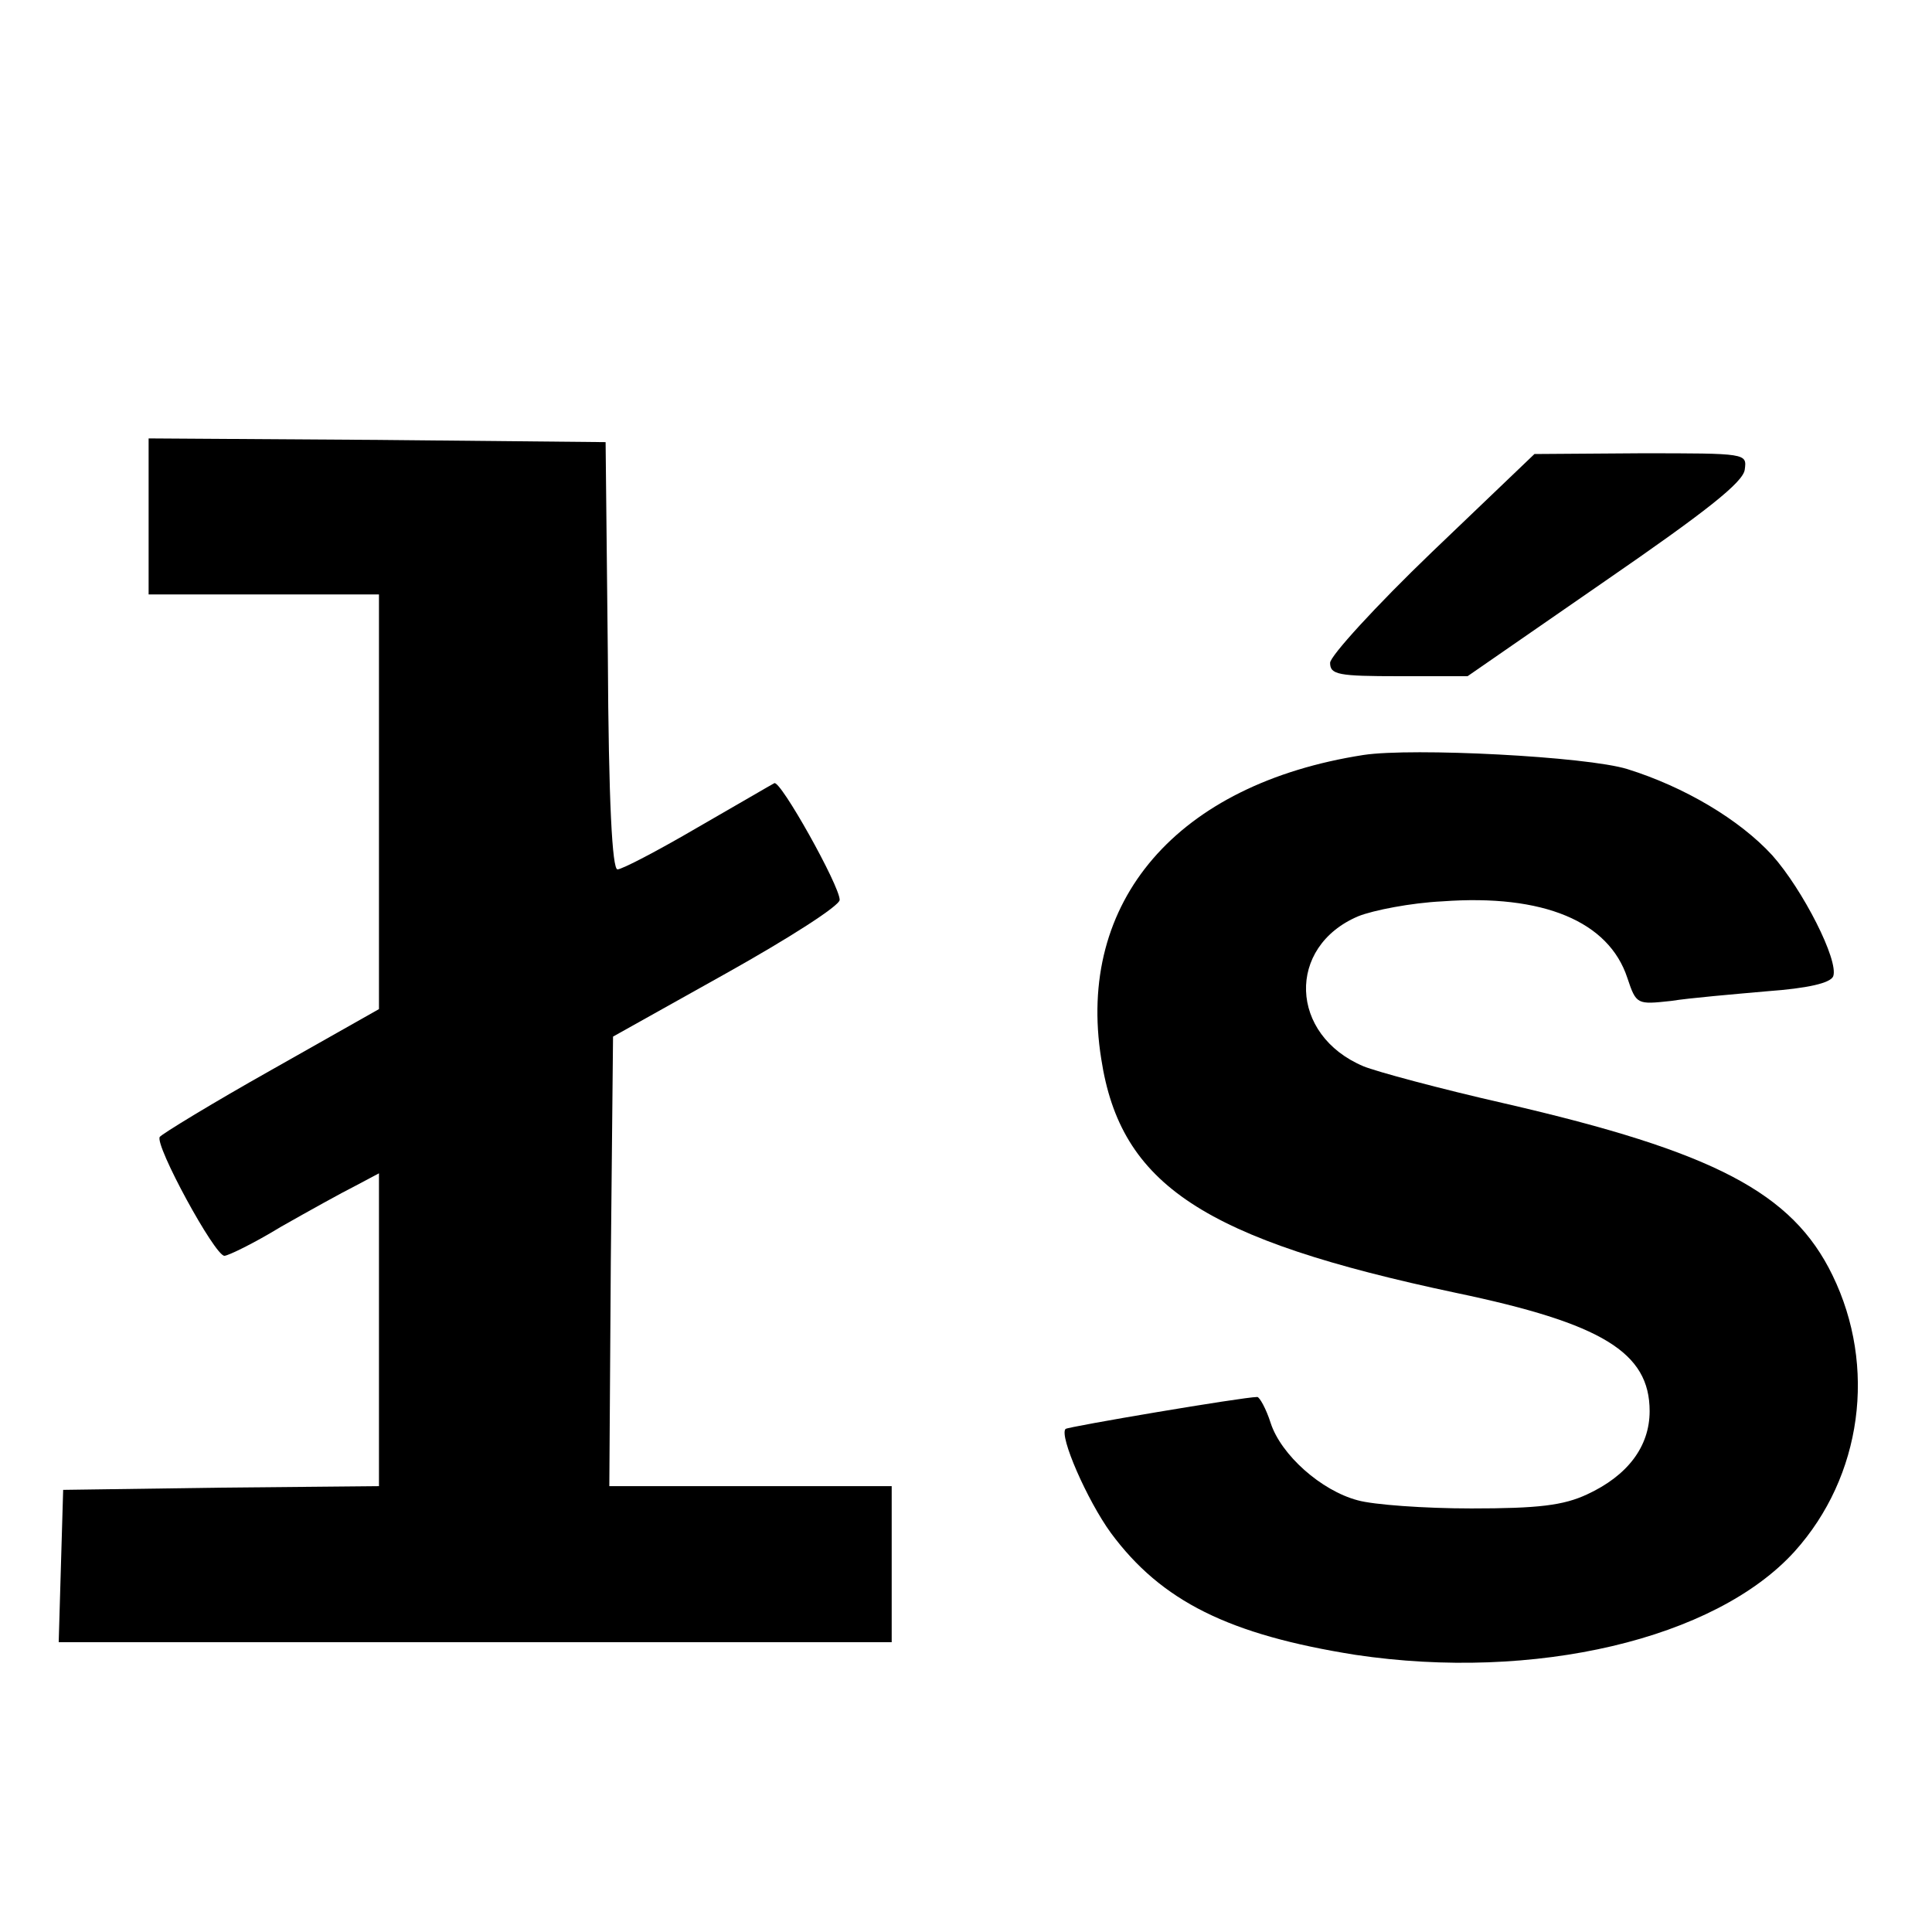
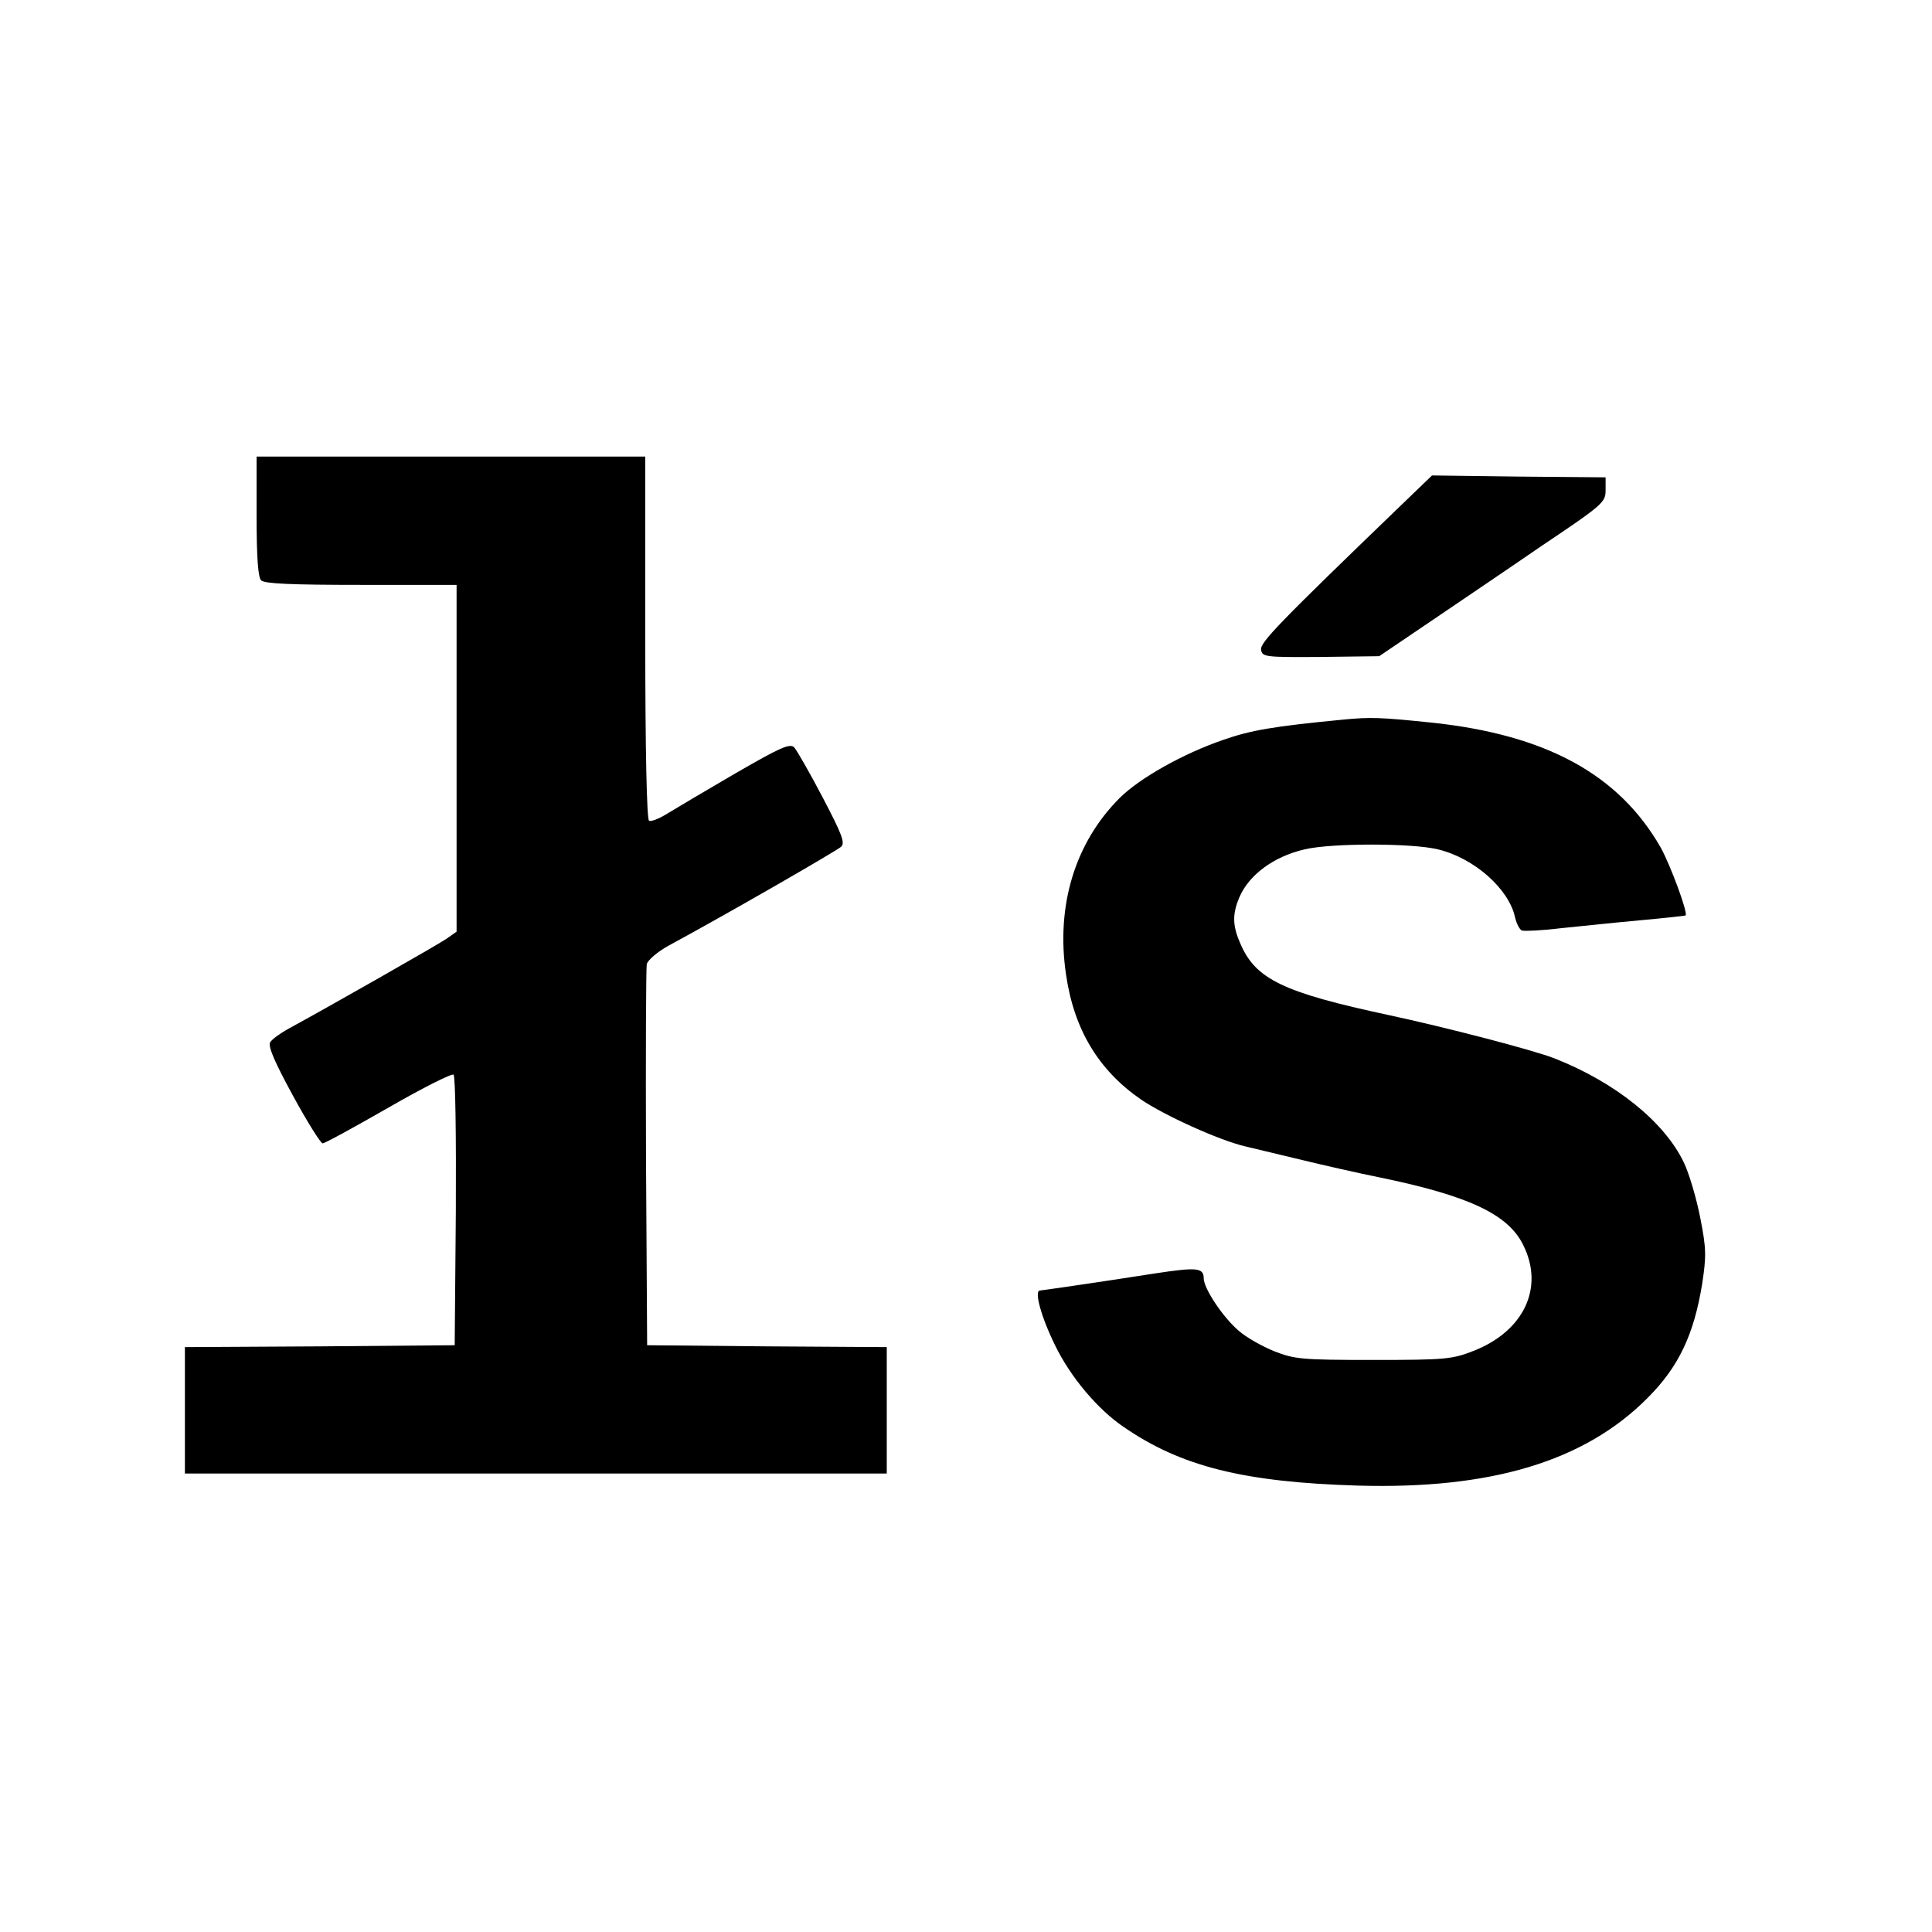
- <svg xmlns="http://www.w3.org/2000/svg" version="1.0" width="260pt" height="260pt" viewBox="0 0 260 260" preserveAspectRatio="xMidYMid meet">
-   <g transform="translate(0,260) scale(0.1,-0.1)" fill="#000000" stroke="none">
-     <path d="M200 1905 l0 -105 155 0 155 0 0 -279 0 -279 -145 -82 c-80 -45 -147 -86 -150 -90 -7 -11 74 -160 87 -160 5 0 40 17 76 39 37 21 82 46 100 55 l32 17 0 -211 0 -210 -212 -2 -213 -3 -3 -102 -3 -103 561 0 560 0 0 105 0 105 -190 0 -190 0 2 302 3 303 152 85 c84 47 153 91 153 99 0 19 -80 162 -88 157 -4 -2 -50 -29 -104 -60 -53 -31 -101 -56 -107 -56 -7 0 -12 89 -13 288 l-3 287 -307 3 -308 2 0 -105z" />
-     <path d="M1927 1857 c-76 -73 -137 -140 -137 -149 0 -16 11 -18 93 -18 l92 0 185 128 c135 93 186 133 188 150 3 22 3 22 -140 22 l-143 -1 -138 -132z" />
-     <path d="M1835 1584 c-251 -39 -387 -197 -353 -409 26 -170 138 -243 478 -315 196 -41 260 -80 260 -159 0 -48 -30 -87 -84 -112 -32 -15 -66 -19 -156 -19 -63 0 -132 5 -153 11 -49 13 -103 61 -117 104 -6 19 -15 35 -18 35 -19 0 -255 -40 -258 -43 -9 -9 29 -96 61 -140 68 -92 159 -137 329 -164 241 -36 484 21 591 139 91 101 111 249 51 372 -54 111 -159 166 -441 231 -88 20 -173 43 -190 50 -100 42 -104 161 -7 202 20 8 71 18 113 20 136 10 224 -27 249 -103 12 -36 13 -36 59 -31 25 4 84 9 129 13 55 4 85 11 89 20 8 21 -41 117 -82 163 -44 48 -118 92 -195 116 -55 17 -289 29 -355 19z" />
+ <svg xmlns="http://www.w3.org/2000/svg" version="1.0" width="512pt" height="512pt" viewBox="0 0 512 512" preserveAspectRatio="xMidYMid meet">
+   <g transform="translate(0,512) scale(0.1,-0.1)" fill="#000000" stroke="none">
+     <path d="M680 3752 c0 -110 4 -162 12 -170 9 -9 82 -12 265 -12 l253 0 0 -459 0 -460 -27 -19 c-25 -17 -315 -182 -418 -238 -22 -12 -44 -28 -49 -36 -6 -11 11 -51 60 -141 38 -70 74 -127 79 -127 6 0 84 43 175 95 90 52 168 91 172 87 5 -5 7 -168 6 -363 l-3 -354 -357 -3 -358 -2 0 -168 0 -167 930 0 930 0 0 167 0 168 -317 2 -318 3 -3 495 c-1 272 0 504 2 515 3 11 29 33 58 49 157 85 445 251 457 262 11 10 3 32 -49 131 -34 65 -68 124 -75 132 -11 12 -36 1 -157 -69 -79 -46 -160 -94 -181 -107 -21 -13 -42 -21 -47 -18 -6 4 -10 188 -10 486 l0 479 -515 0 -515 0 0 -158z" />
+     <path d="M3715 3783 c-329 -317 -376 -366 -373 -385 3 -19 11 -20 158 -19 l155 2 130 88 c72 49 207 140 300 204 164 110 170 116 170 148 l0 34 -230 2 -230 3 -80 -77z" />
+     <path d="M3560 3213 c-186 -18 -245 -28 -319 -54 -105 -36 -221 -101 -274 -154 -118 -118 -169 -285 -142 -467 21 -146 86 -254 199 -332 62 -42 207 -108 276 -124 25 -6 92 -22 150 -36 58 -14 150 -35 205 -46 238 -49 342 -98 382 -180 56 -113 1 -228 -132 -280 -56 -22 -74 -24 -265 -24 -191 0 -209 2 -263 23 -32 13 -75 37 -95 55 -42 36 -92 112 -92 138 0 29 -19 30 -131 13 -160 -25 -293 -44 -303 -45 -16 0 3 -70 40 -145 40 -83 112 -169 181 -216 152 -105 318 -147 622 -156 352 -10 600 64 767 232 83 83 123 168 145 303 11 73 11 93 -5 174 -10 51 -29 117 -44 148 -52 108 -182 212 -342 275 -55 22 -295 84 -440 115 -280 60 -354 95 -394 192 -20 46 -20 76 -2 119 25 60 91 109 173 128 70 17 286 17 354 0 96 -23 188 -105 204 -180 4 -17 12 -32 18 -35 7 -2 53 0 102 6 50 5 144 15 210 21 66 6 121 12 122 13 7 6 -40 133 -66 180 -111 194 -304 299 -607 331 -136 14 -162 15 -234 8z" />
  </g>
</svg>
